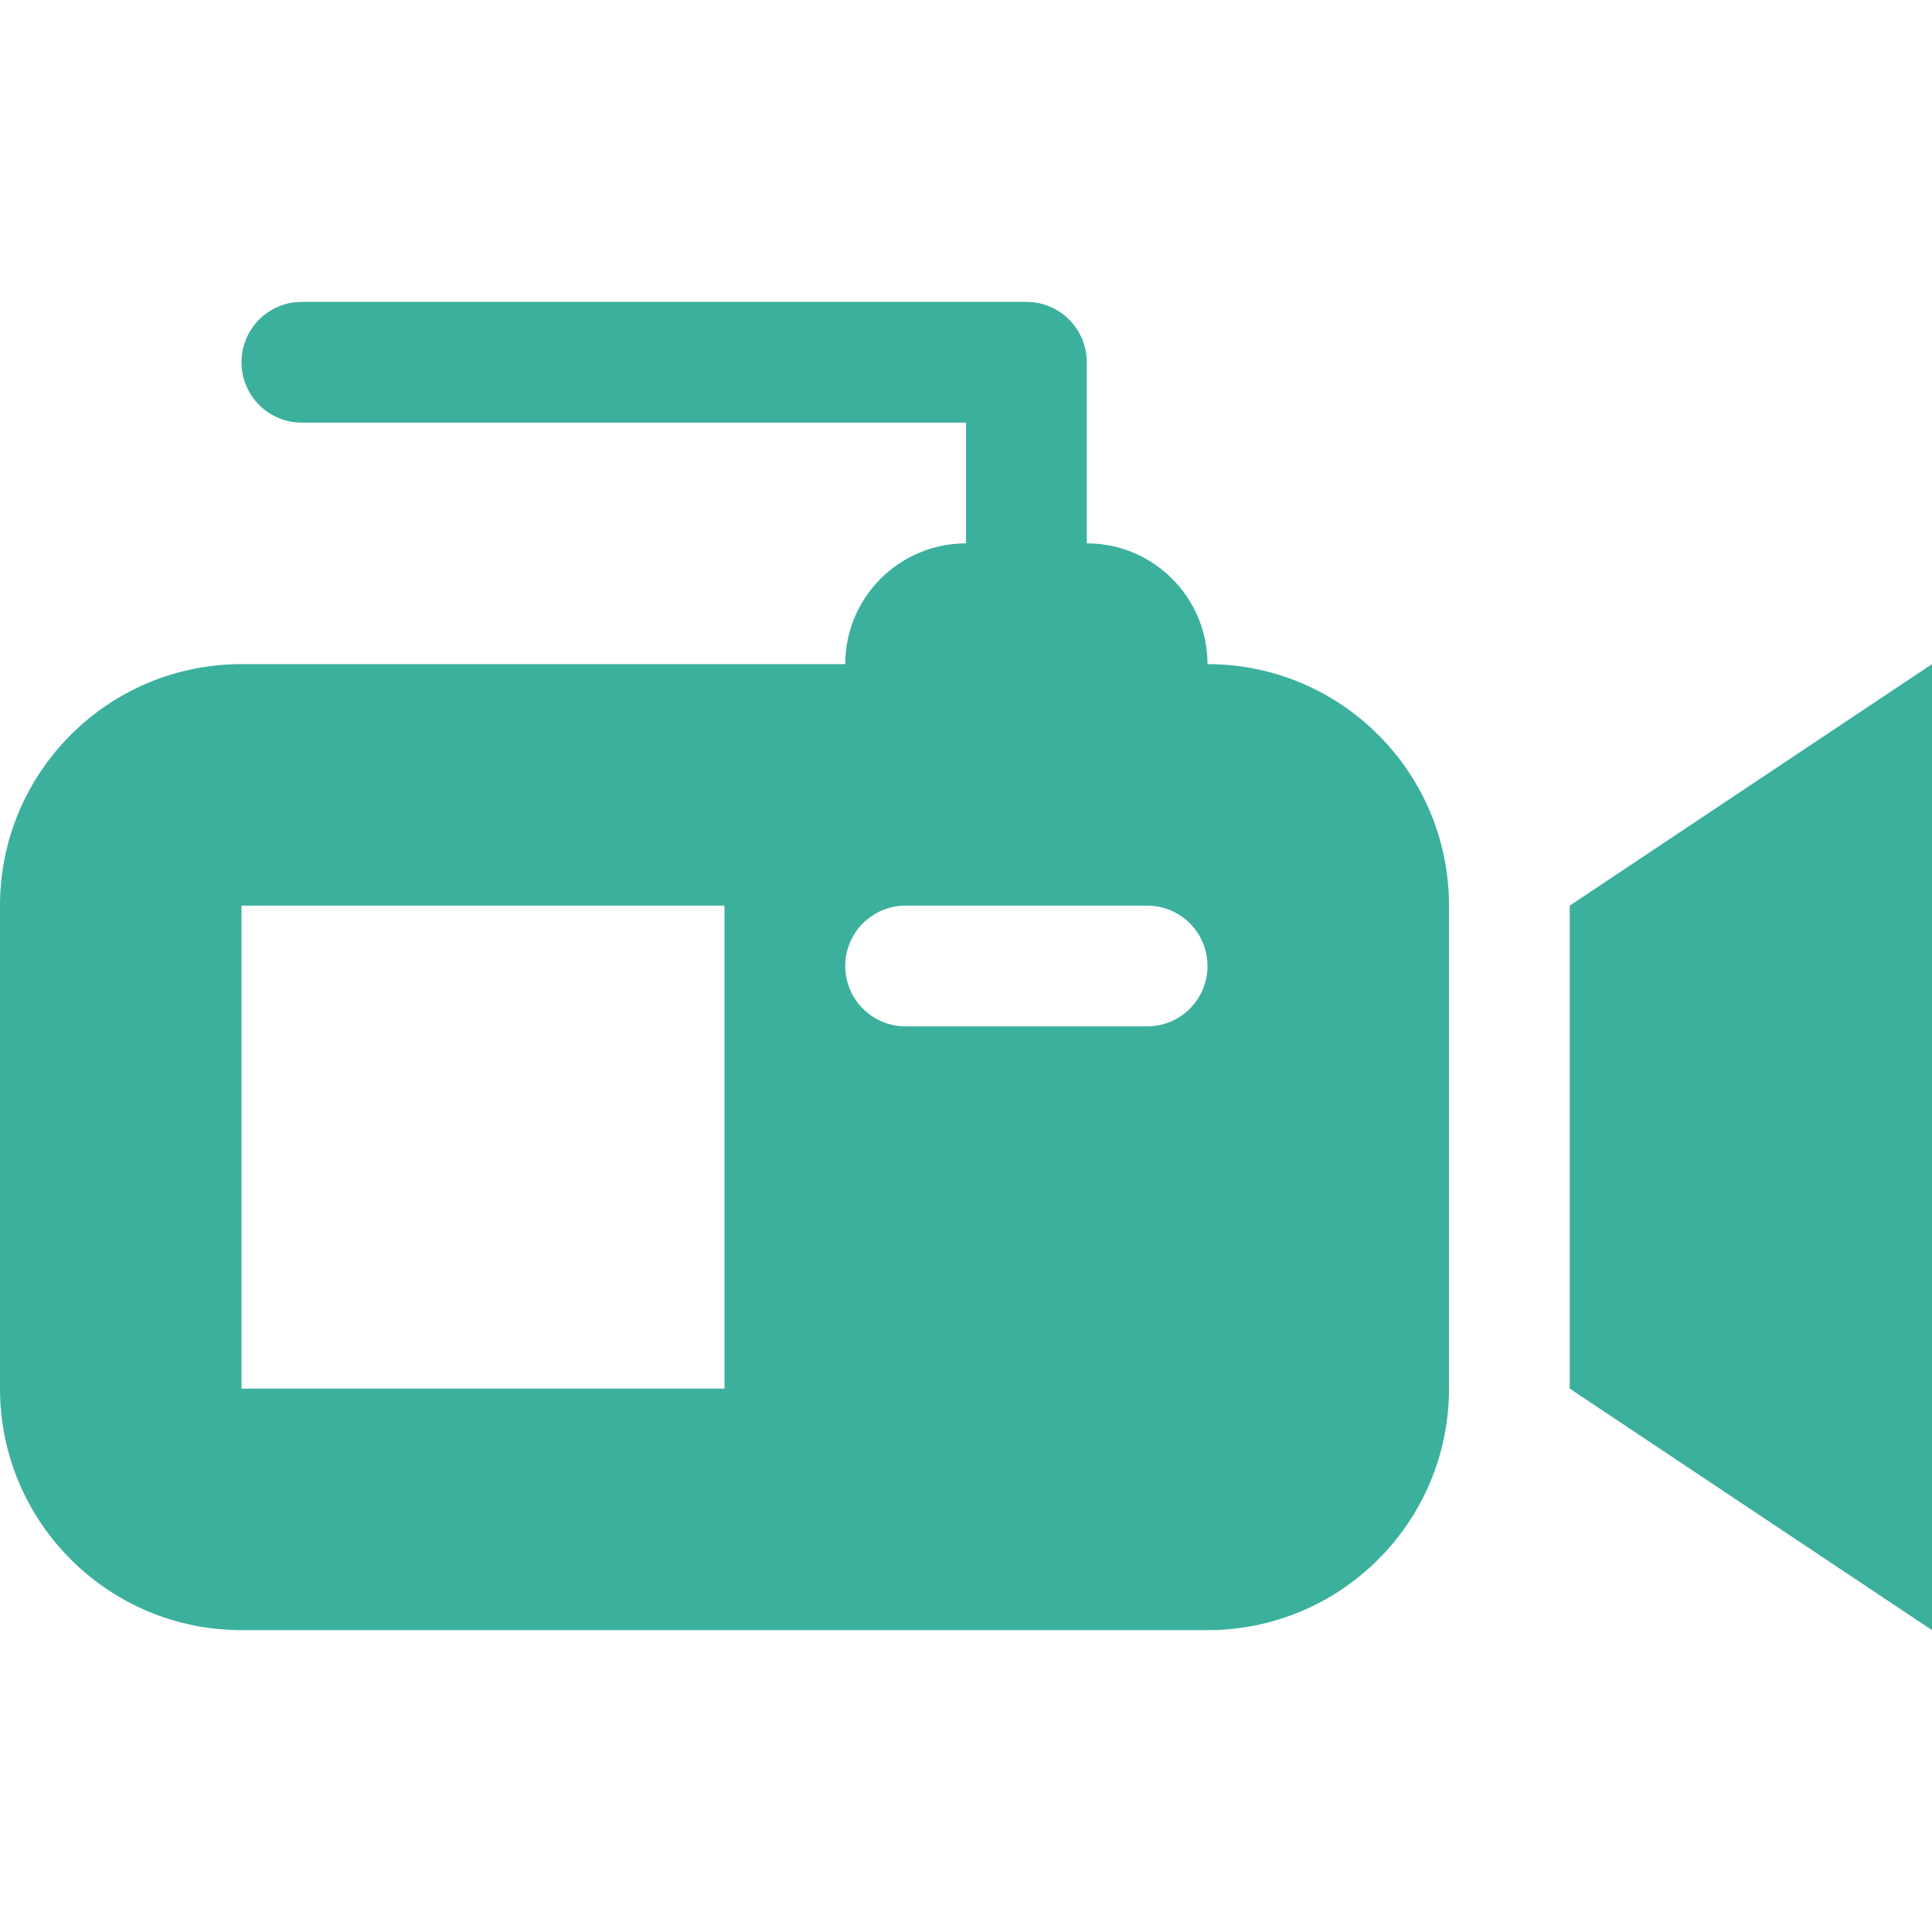
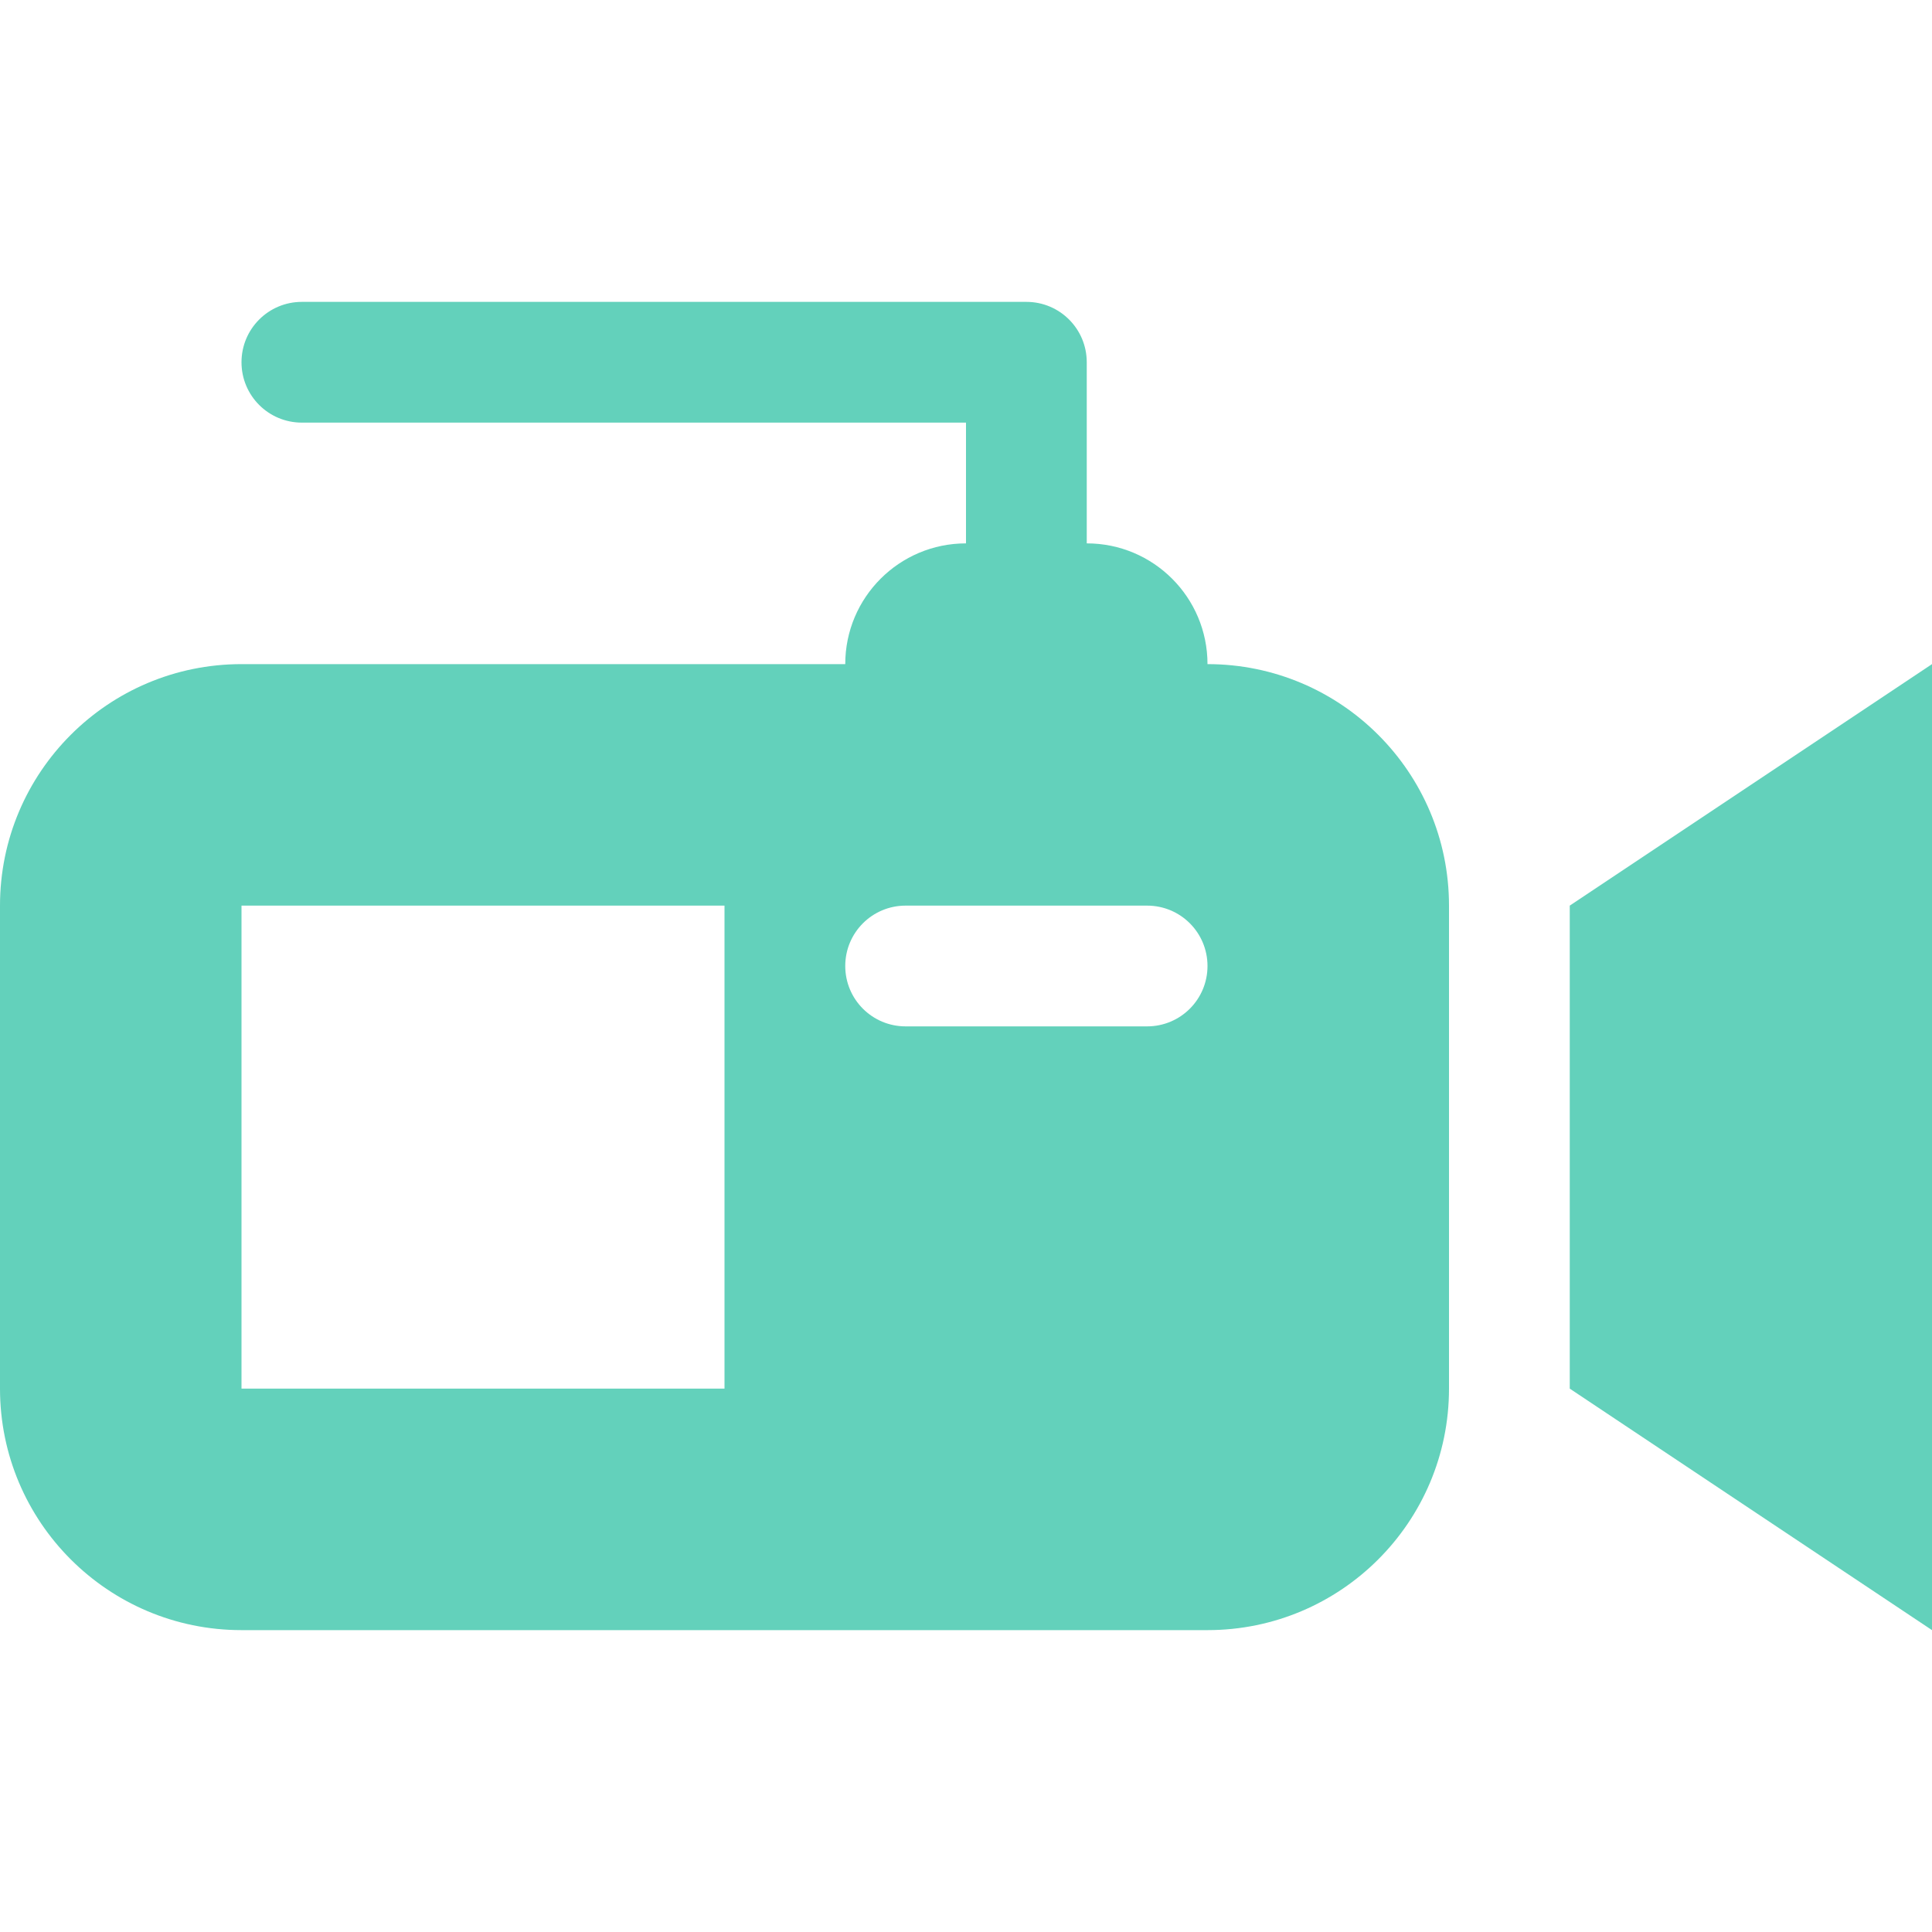
<svg xmlns="http://www.w3.org/2000/svg" version="1.1" id="Layer_1" x="0px" y="0px" width="32px" height="32px" viewBox="0 0 32 32" enable-background="new 0 0 32 32" xml:space="preserve">
  <g transform="translate(0 192)">
-     <path fill="#3bb09d" d="M26-177l6-4v16l-6-4V-177z M24-177v8c0,2.209-1.791,4-4,4H4c-2.209,0-4-1.791-4-4v-8c0-2.209,1.791-4,4-4h10 c0-1.105,0.895-2,2-2v-2H5c-0.553,0-1-0.447-1-1s0.447-1,1-1h12c0.553,0,1,0.447,1,1v3c1.105,0,2,0.895,2,2 C22.209-181,24-179.209,24-177z M12-177H4v8h8V-177z M20-176c0-0.553-0.447-1-1-1h-4c-0.553,0-1,0.447-1,1s0.447,1,1,1h4 C19.553-175,20-175.447,20-176z" />
+     <path fill="#63d1bb" d="M26-177l6-4v16l-6-4V-177z M24-177v8c0,2.209-1.791,4-4,4H4c-2.209,0-4-1.791-4-4v-8c0-2.209,1.791-4,4-4h10 c0-1.105,0.895-2,2-2v-2H5c-0.553,0-1-0.447-1-1s0.447-1,1-1h12c0.553,0,1,0.447,1,1v3c1.105,0,2,0.895,2,2 C22.209-181,24-179.209,24-177z M12-177H4v8h8V-177z M20-176c0-0.553-0.447-1-1-1h-4c-0.553,0-1,0.447-1,1s0.447,1,1,1h4 C19.553-175,20-175.447,20-176z" />
  </g>
</svg>
